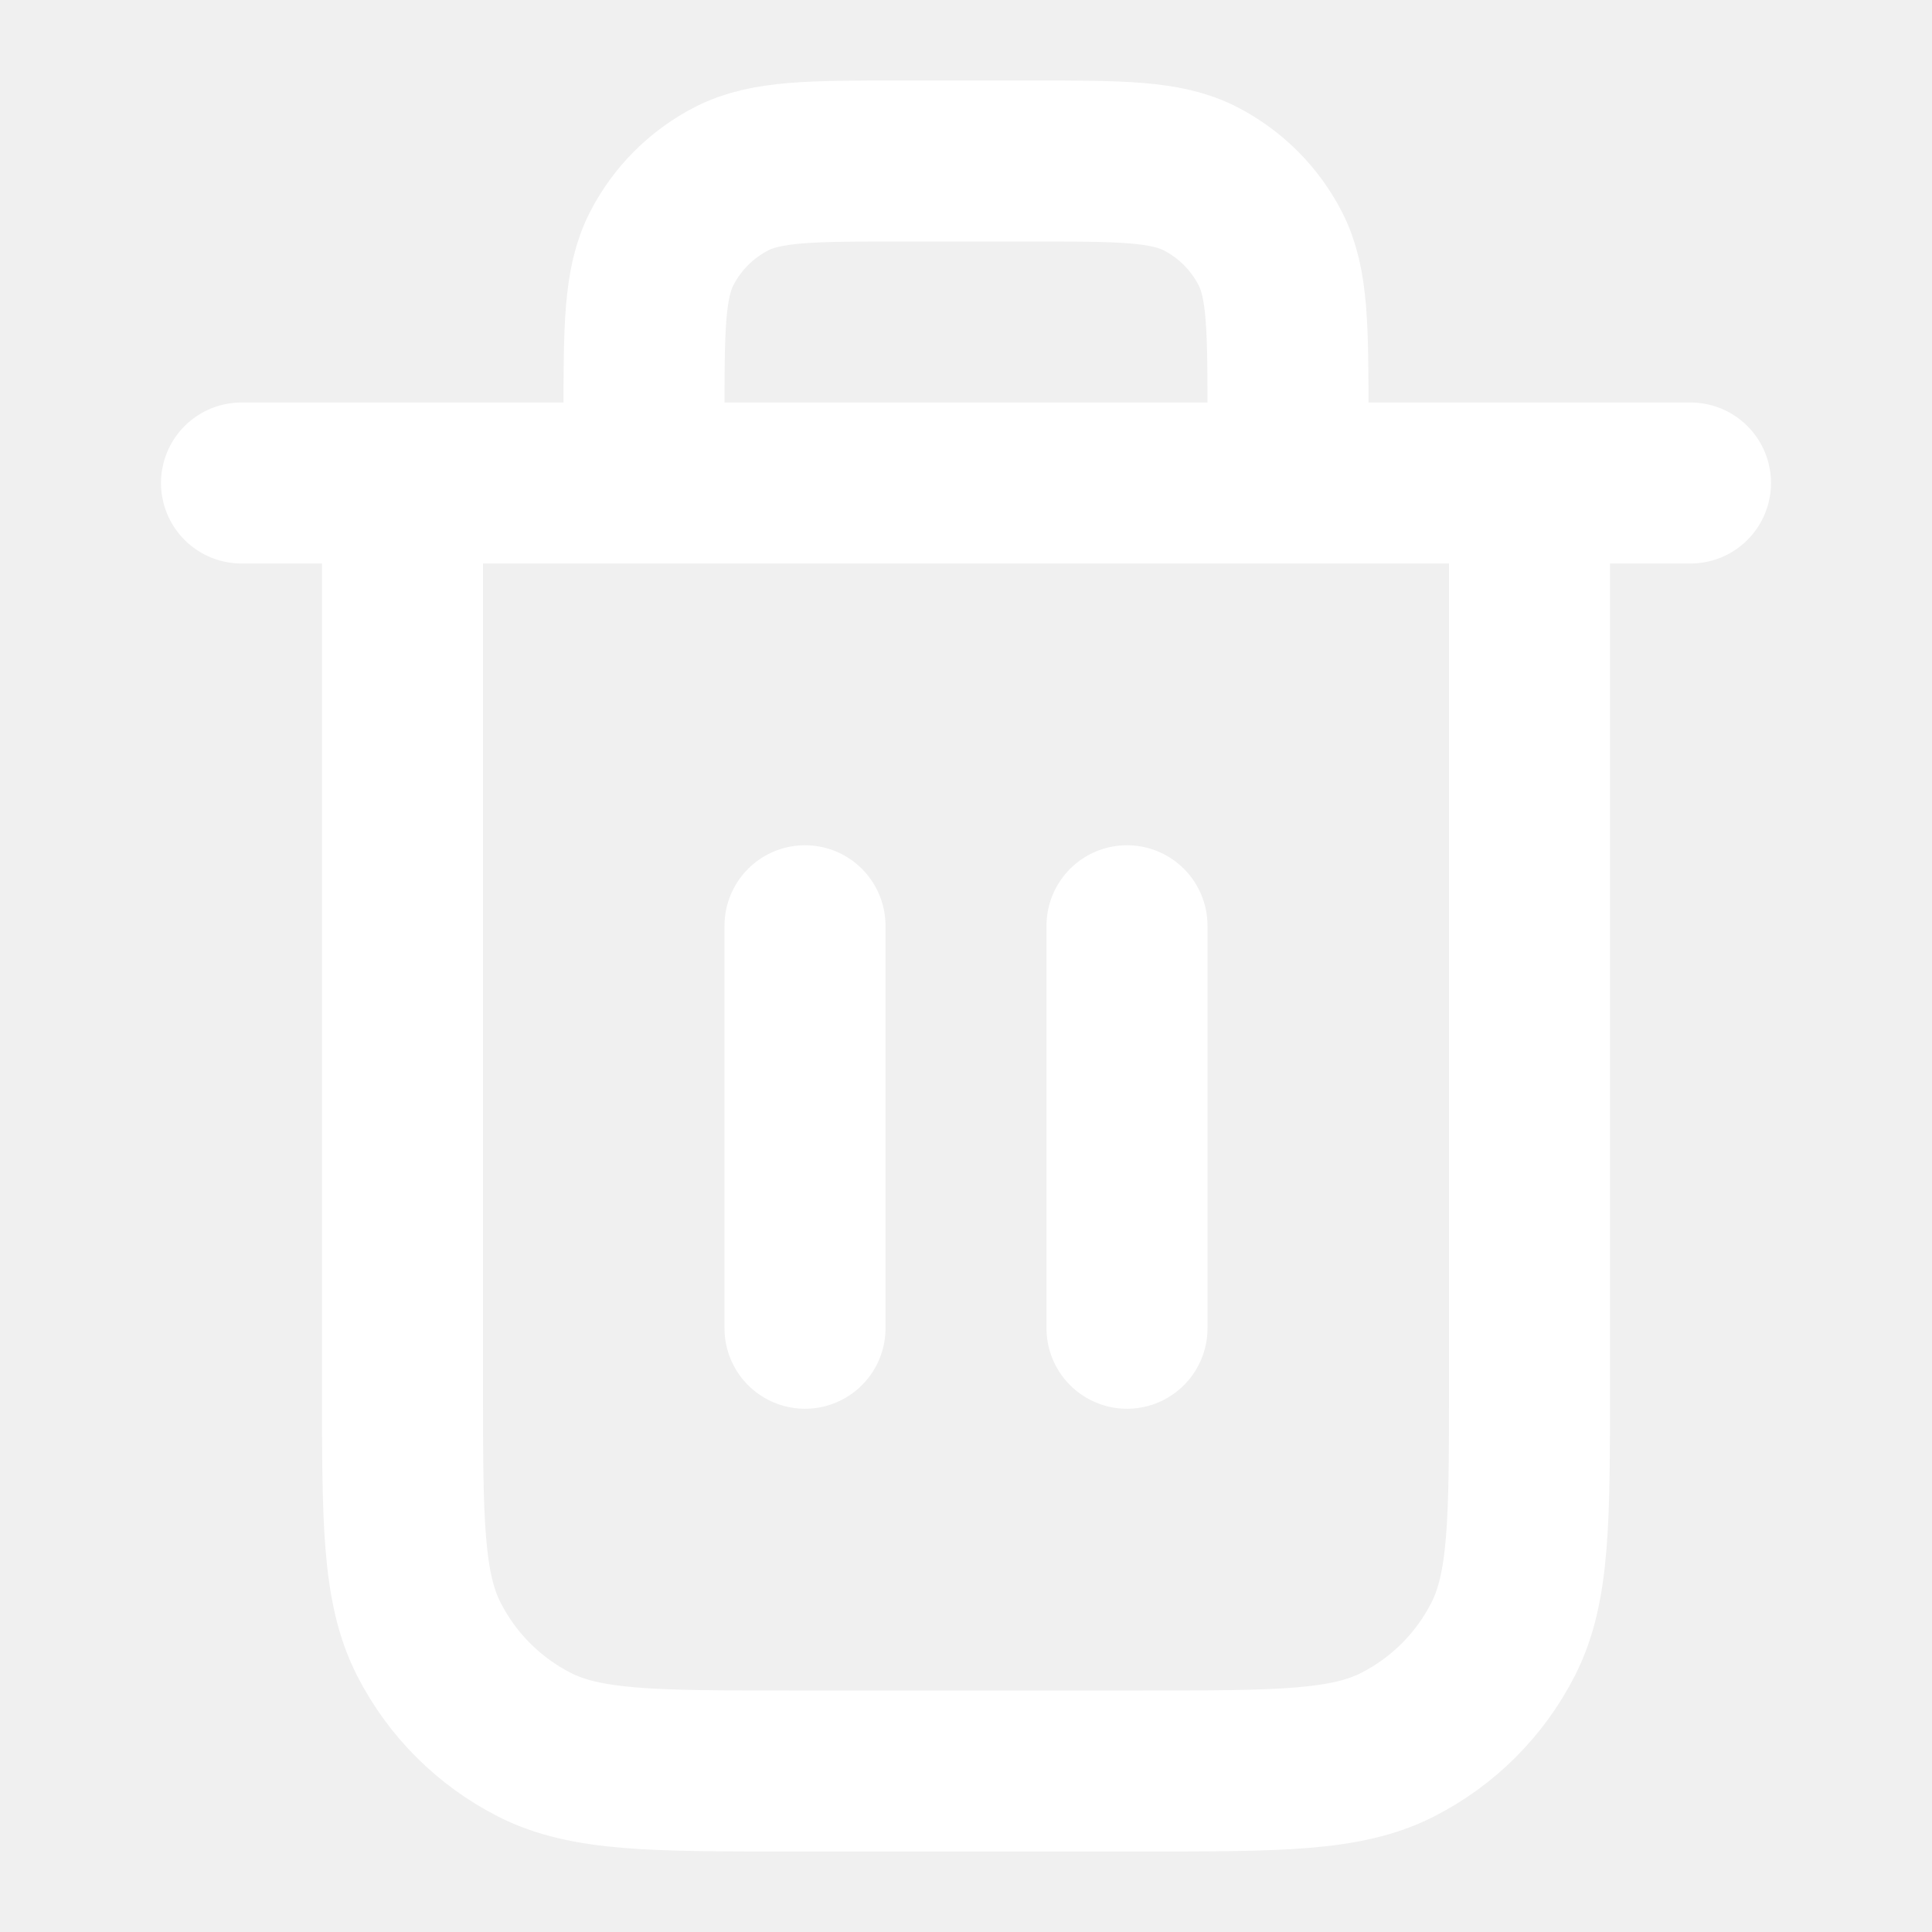
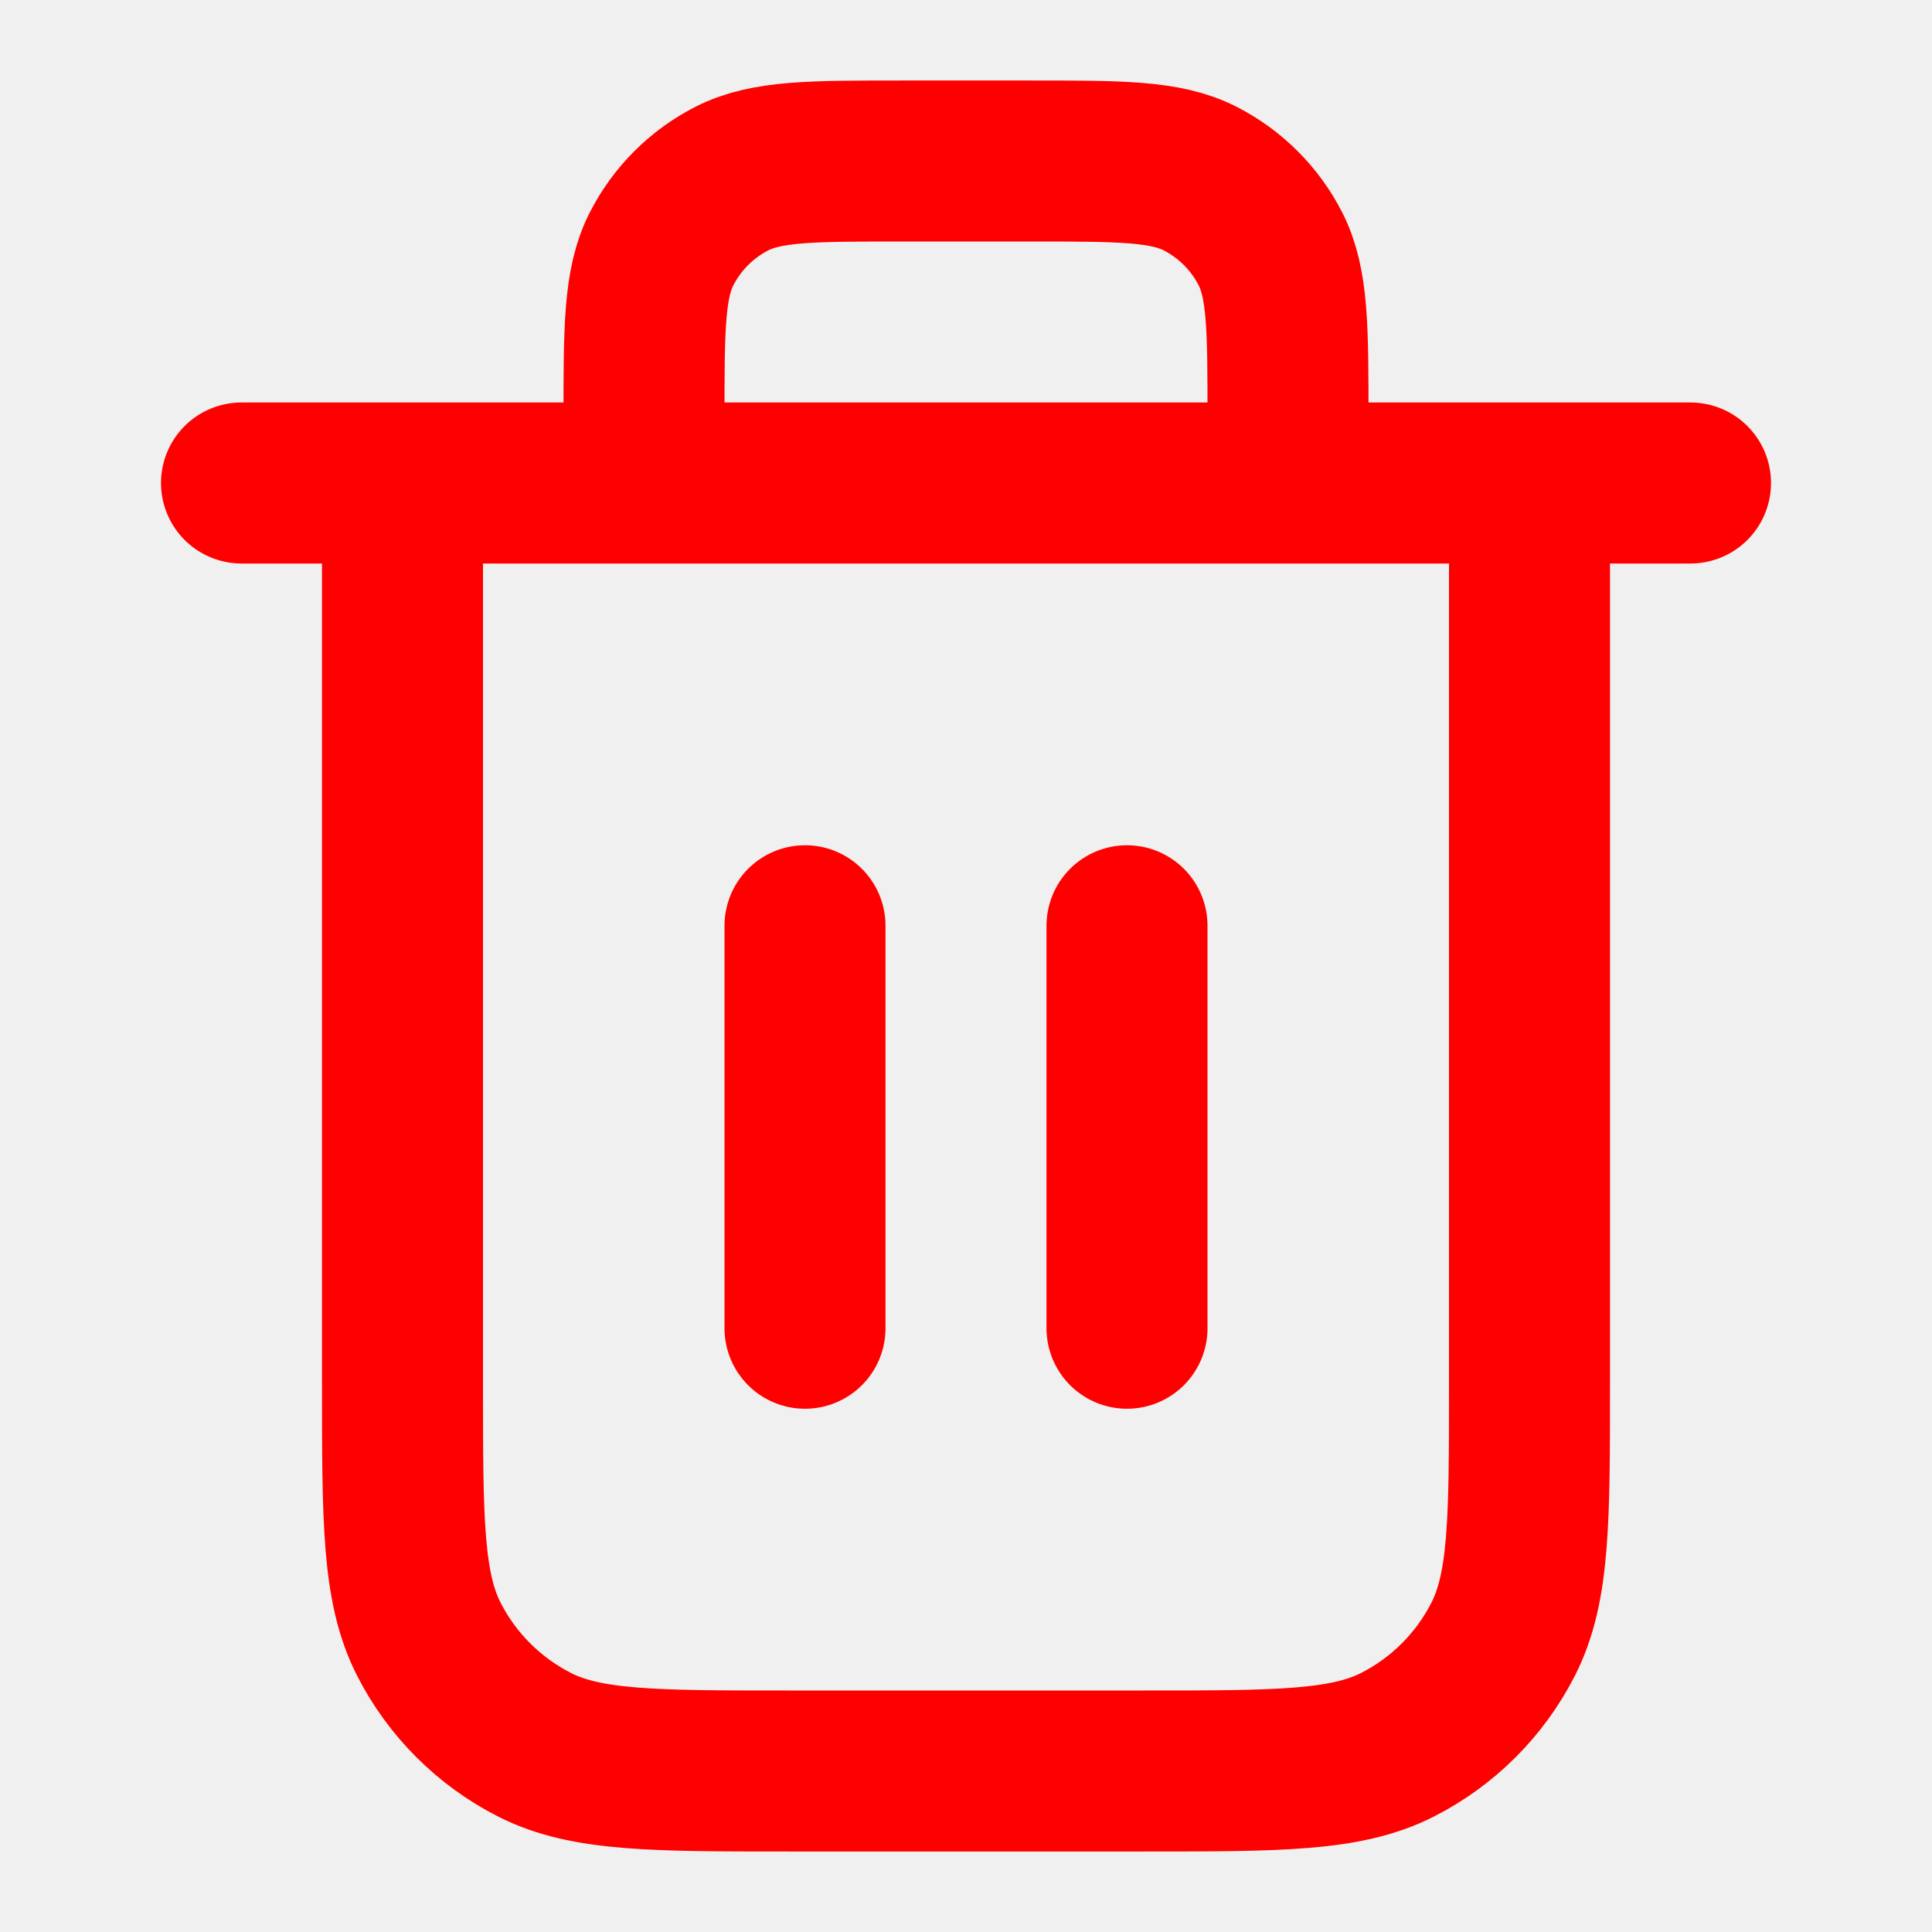
<svg xmlns="http://www.w3.org/2000/svg" width="24" height="24" viewBox="0 0 24 24" fill="none">
-   <path d="M16 6V5.2C16 4.08 16 3.52 15.782 3.092C15.59 2.716 15.284 2.41 14.908 2.218C14.48 2 13.92 2 12.8 2H11.2C10.08 2 9.52 2 9.092 2.218C8.716 2.41 8.41 2.716 8.218 3.092C8 3.52 8 4.08 8 5.2V6M10 11.5V16.5M14 11.5V16.5M3 6H21M19 6V17.2C19 18.88 19 19.72 18.673 20.362C18.385 20.927 17.927 21.385 17.362 21.673C16.72 22 15.88 22 14.2 22H9.8C8.12 22 7.28 22 6.638 21.673C6.074 21.385 5.615 20.927 5.327 20.362C5 19.72 5 18.88 5 17.2V6" stroke="white" stroke-width="2" stroke-linecap="round" stroke-linejoin="round" />
+   <path d="M16 6V5.2C16 4.08 16 3.52 15.782 3.092C15.59 2.716 15.284 2.41 14.908 2.218C14.48 2 13.92 2 12.8 2H11.2C10.08 2 9.52 2 9.092 2.218C8.716 2.41 8.41 2.716 8.218 3.092C8 3.52 8 4.08 8 5.2V6M10 11.5V16.5M14 11.5V16.5M3 6H21M19 6V17.2C19 18.88 19 19.72 18.673 20.362C18.385 20.927 17.927 21.385 17.362 21.673C16.72 22 15.88 22 14.2 22H9.8C8.12 22 7.28 22 6.638 21.673C6.074 21.385 5.615 20.927 5.327 20.362C5 19.72 5 18.88 5 17.2V6" stroke="#FF0000" stroke-width="2" stroke-linecap="round" stroke-linejoin="round" />
</svg>
